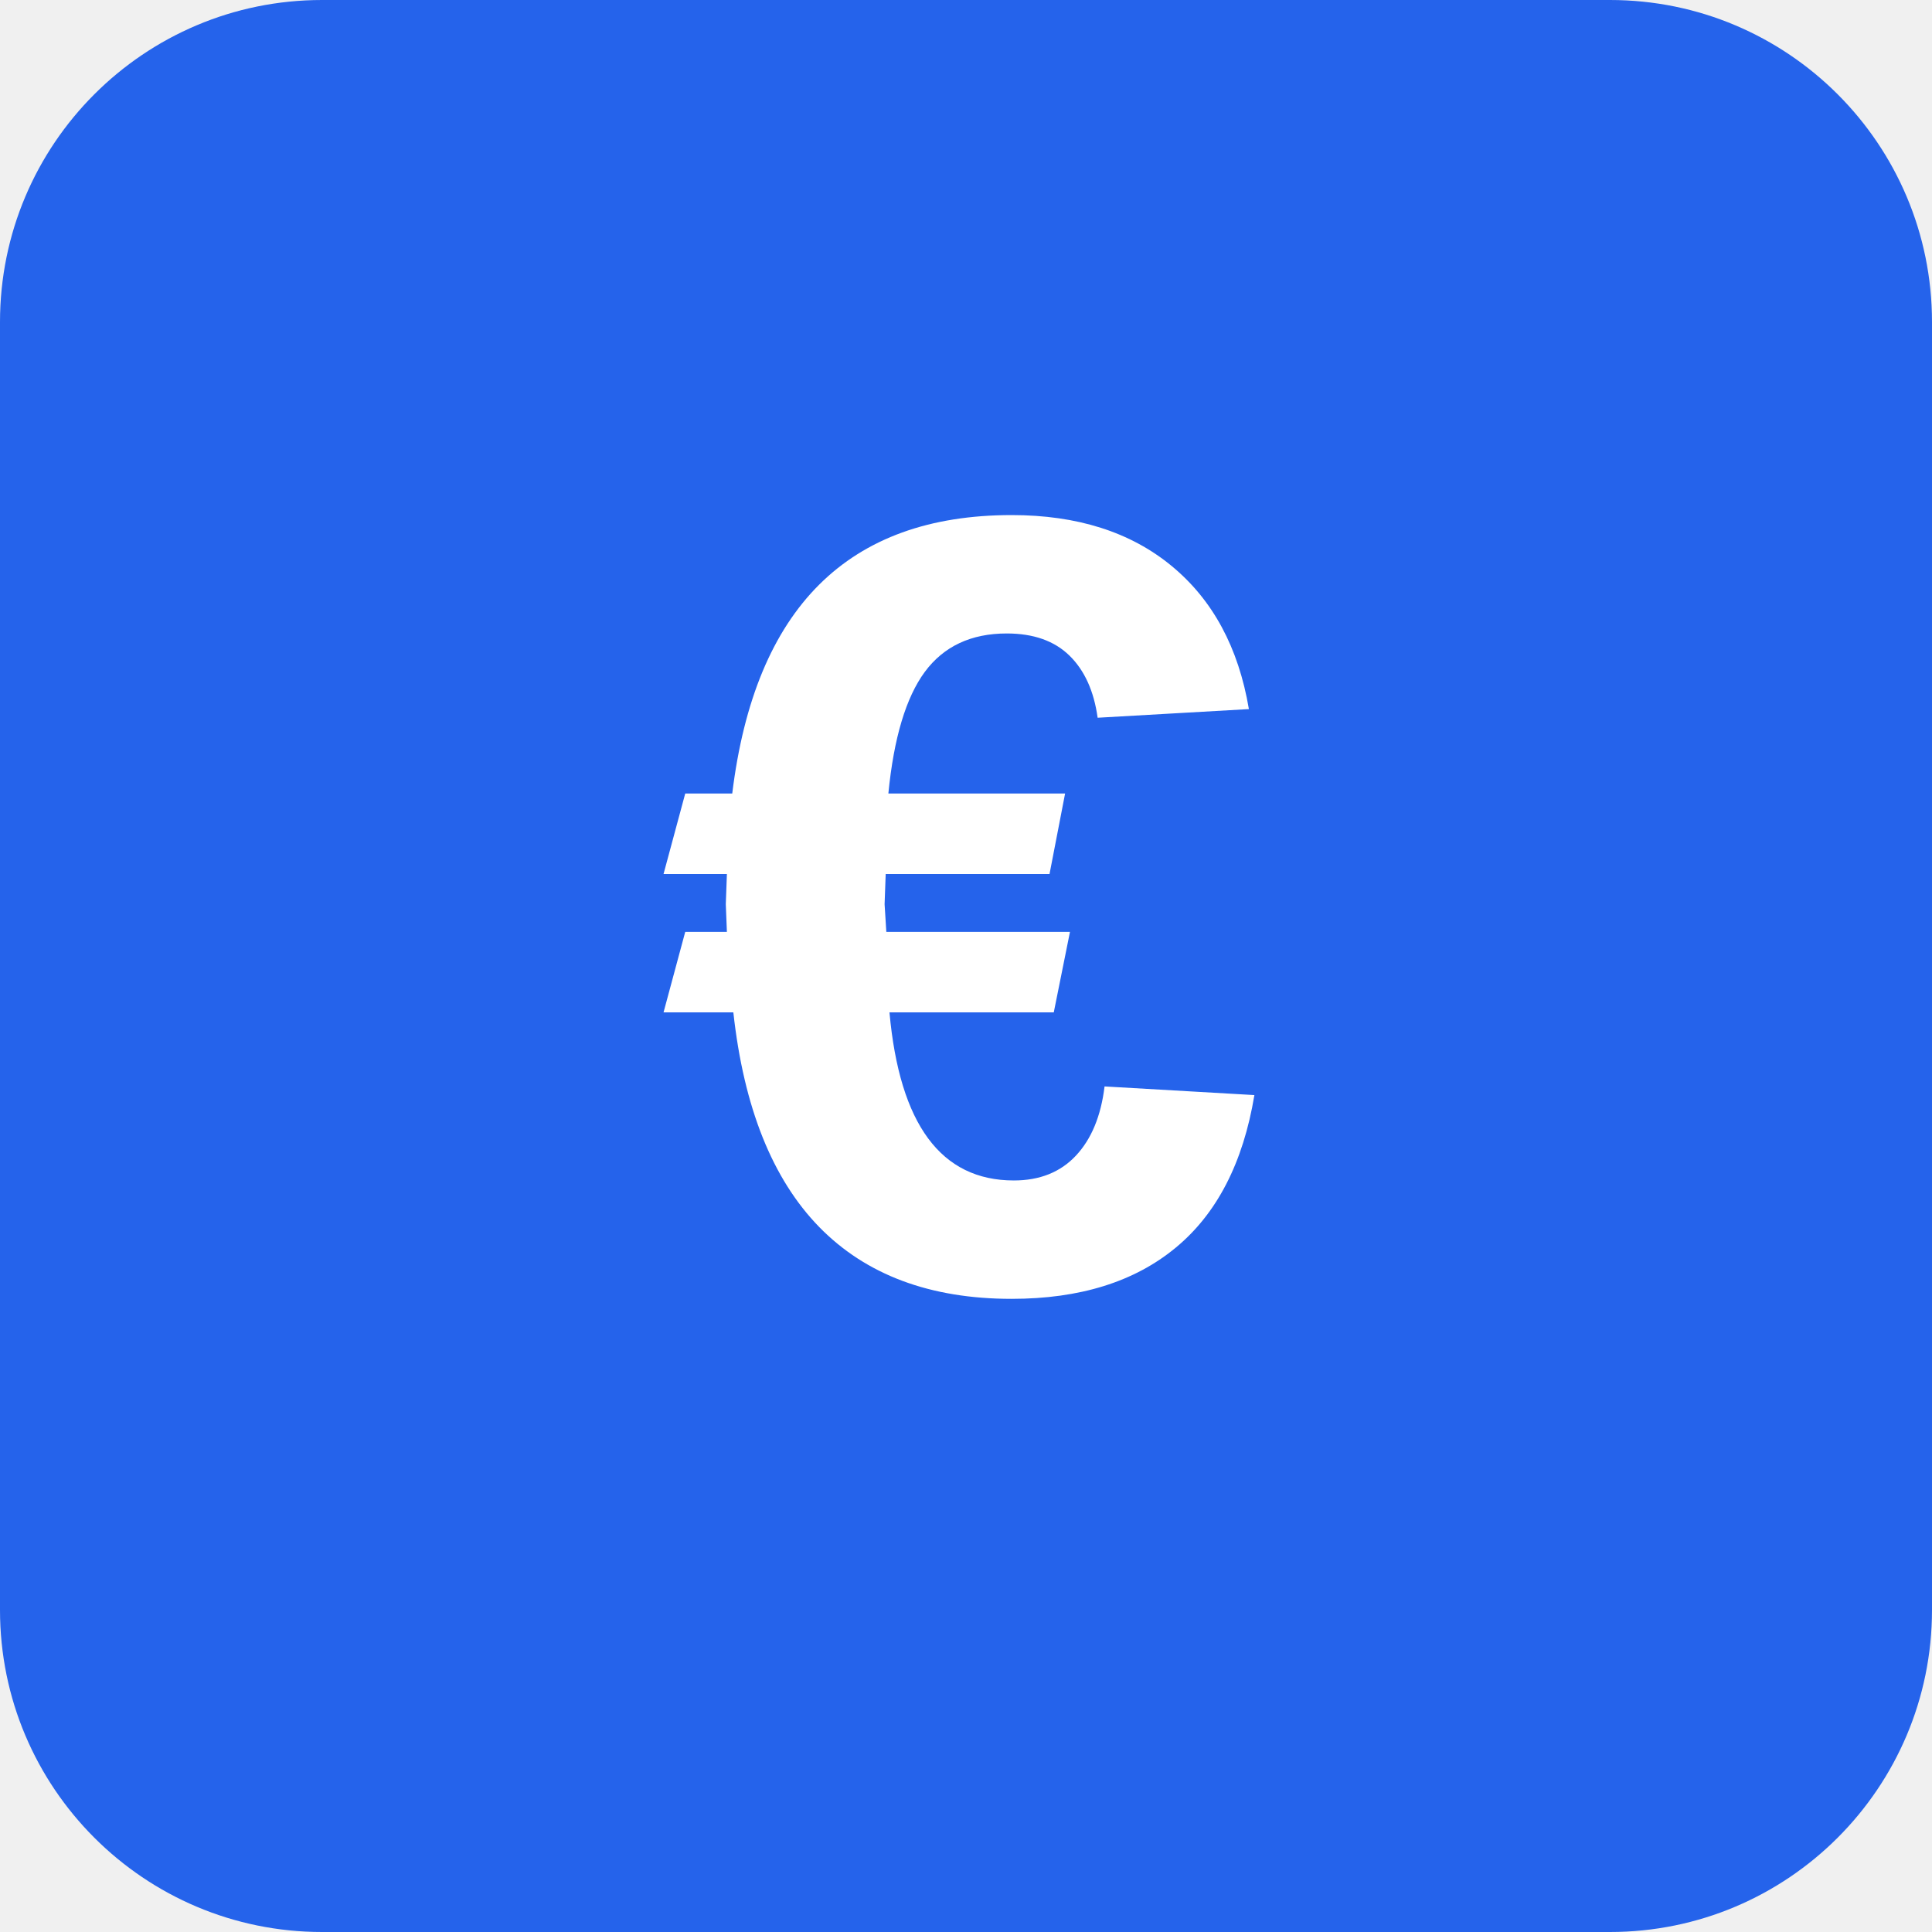
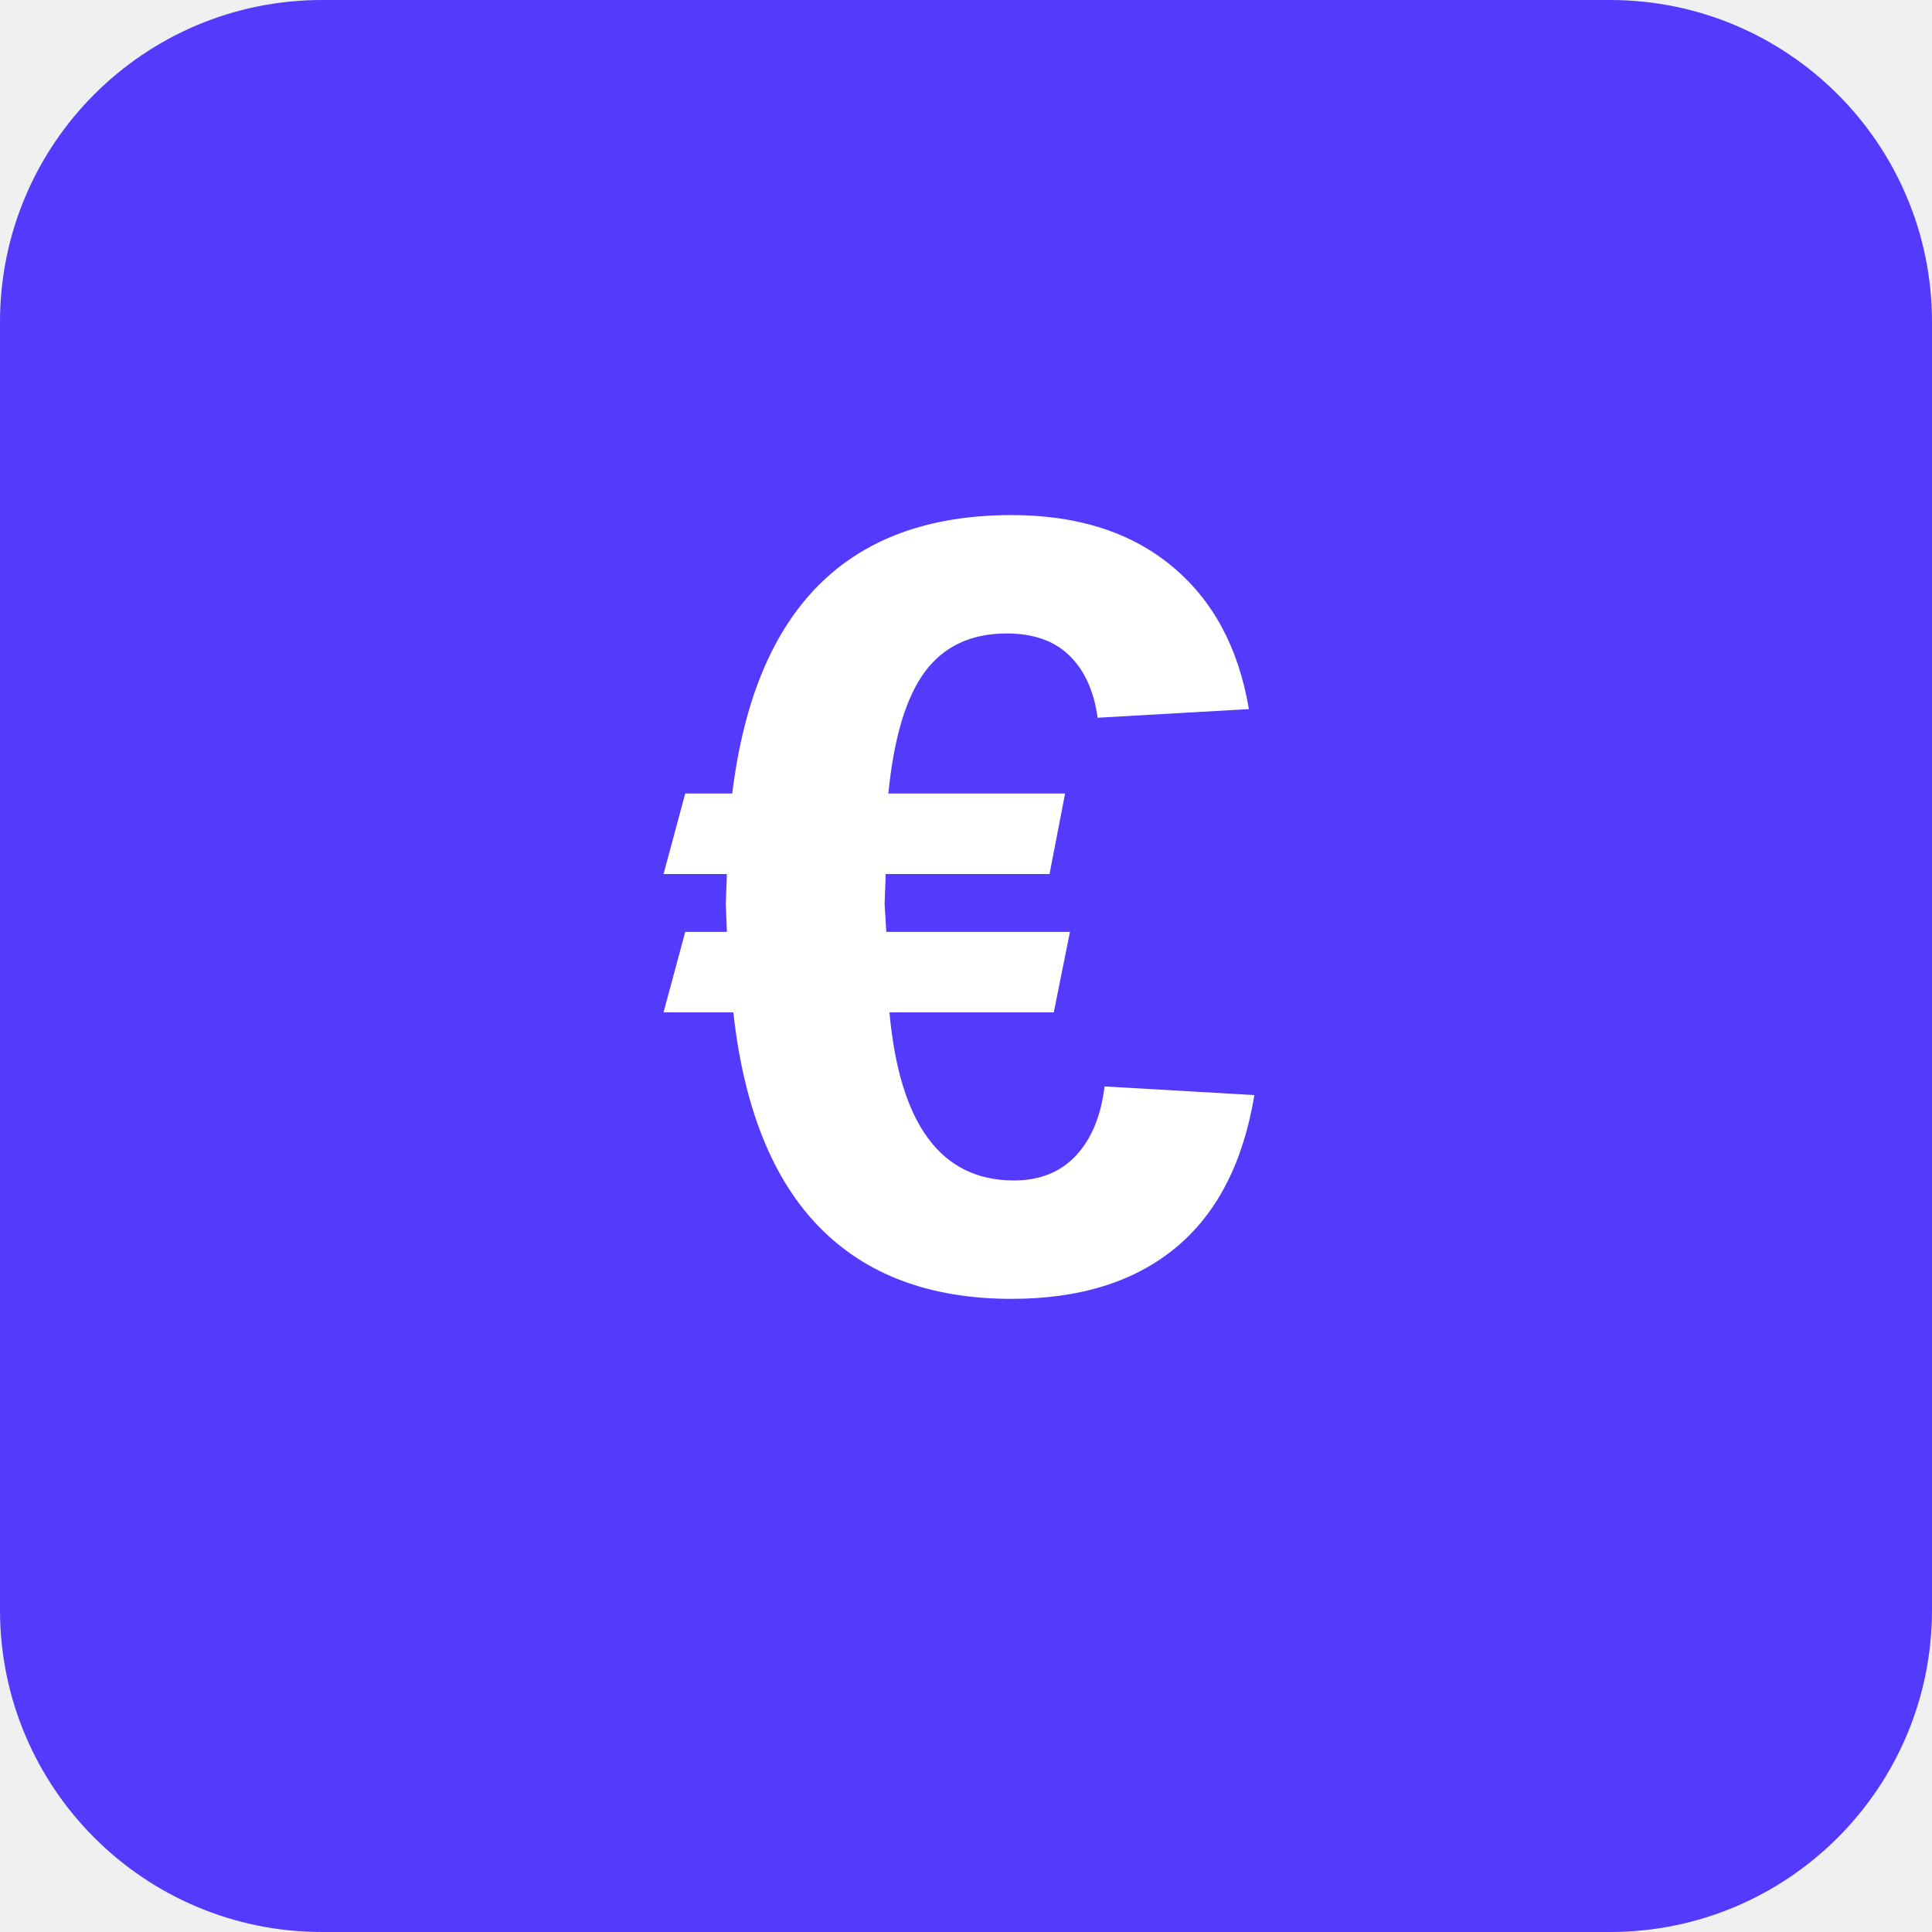
<svg xmlns="http://www.w3.org/2000/svg" viewBox="0 0 192 192" width="192" height="192">
-   <rect width="192" height="192" rx="32" fill="#2563eb" />
+   <rect width="192" height="192" rx="32" fill="#533afd" />
  <text x="96" y="128" font-family="Arial, sans-serif" font-size="110" font-weight="bold" fill="white" text-anchor="middle">€</text>
</svg>
